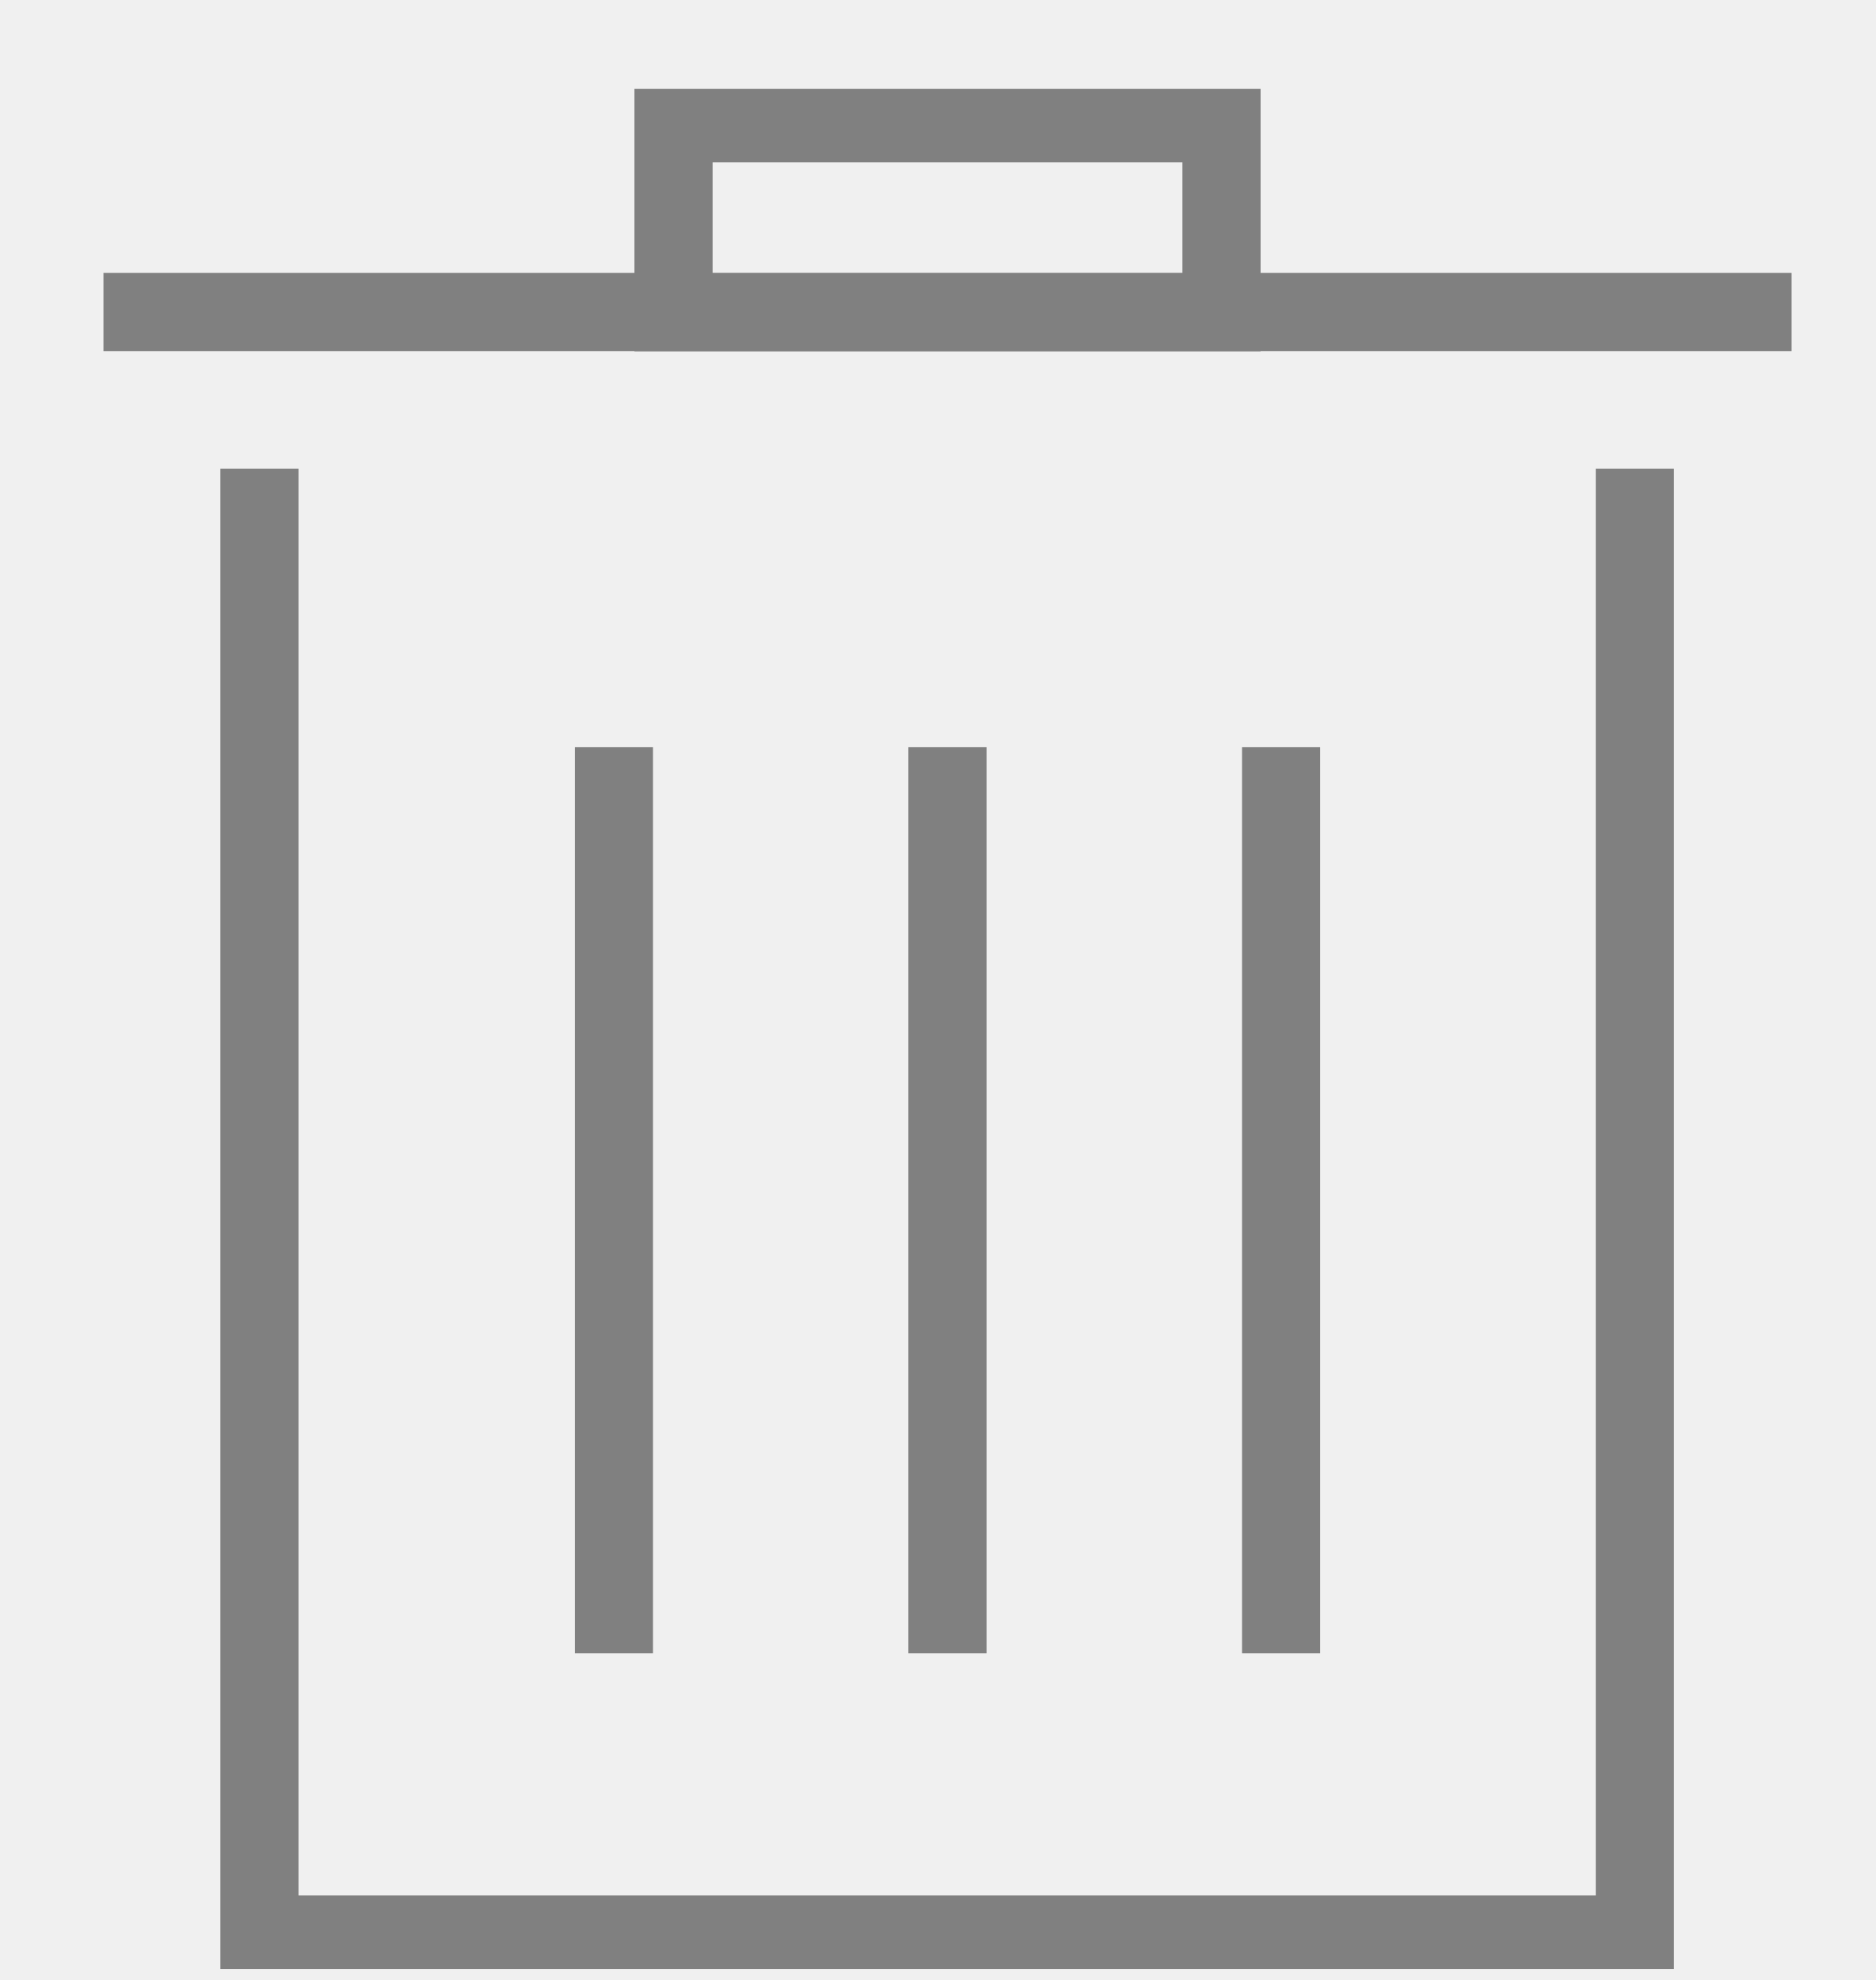
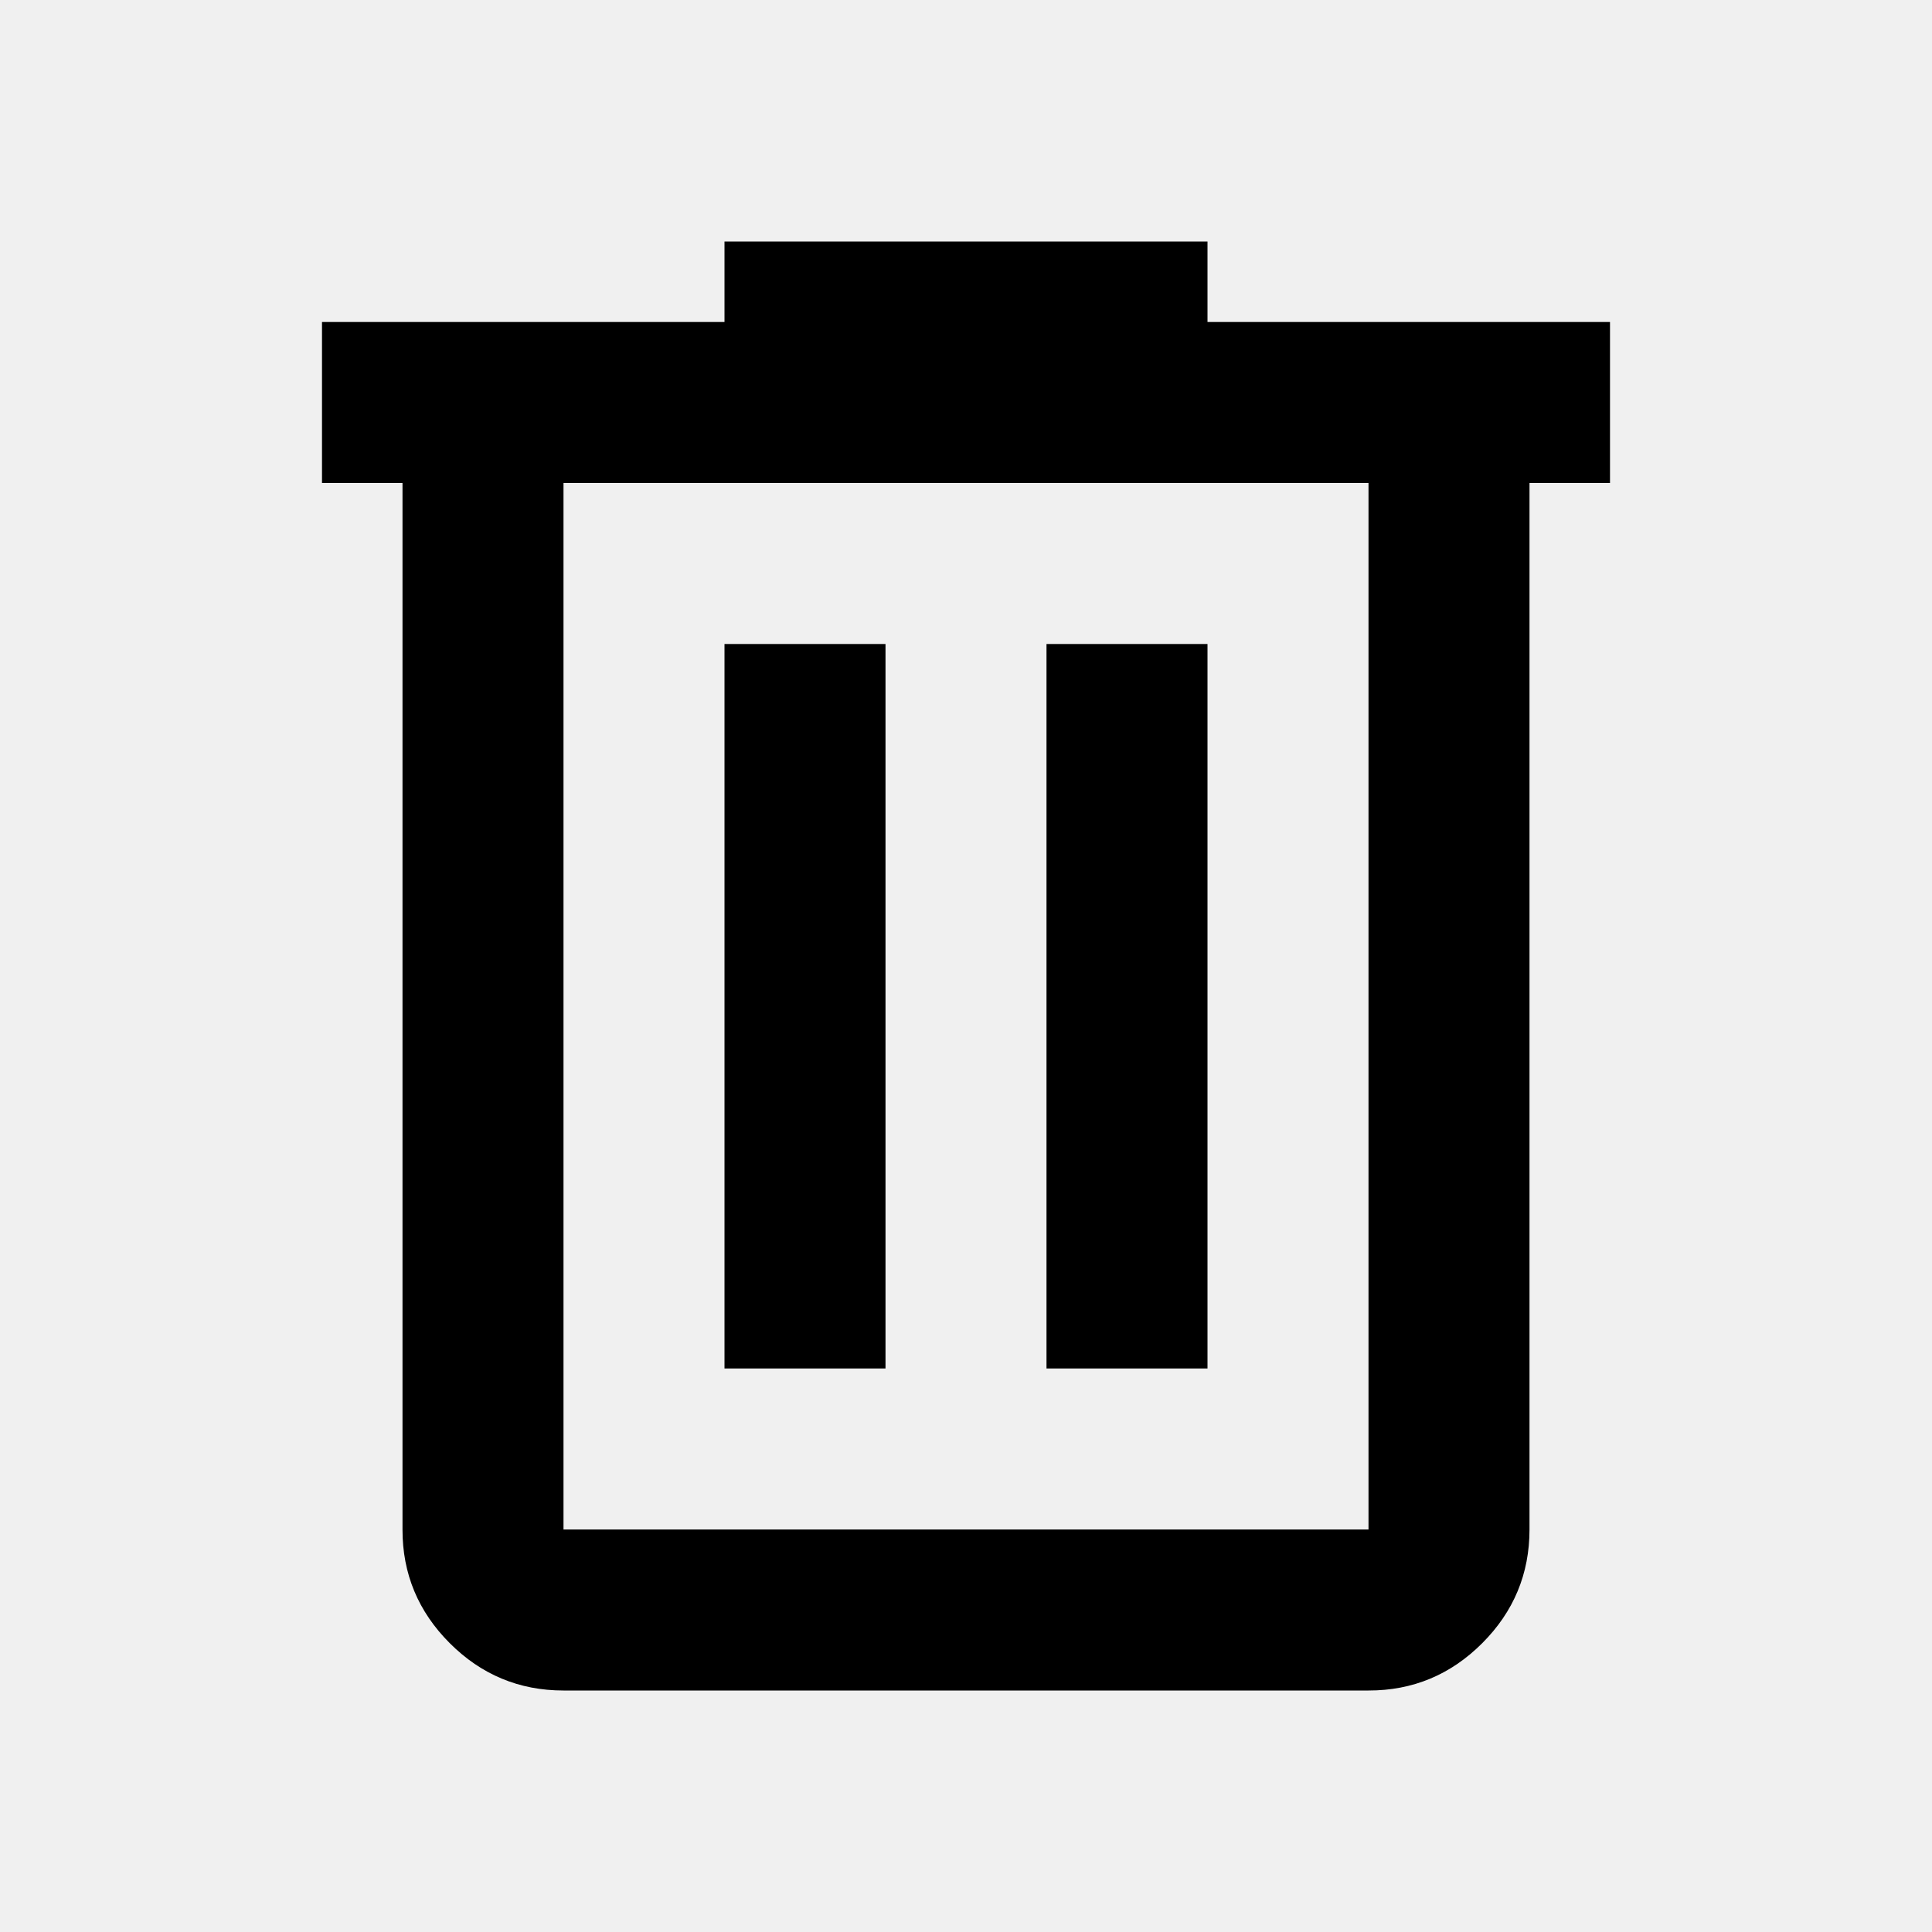
- <svg xmlns="http://www.w3.org/2000/svg" width="18" height="19" viewBox="0 0 18 19" fill="none">
-   <g id="Delete icon" opacity="0.5">
-     <g id="Group 160">
-       <g id="Clip path group">
-         <mask id="mask0_119_146" style="mask-type:luminance" maskUnits="userSpaceOnUse" x="0" y="0" width="18" height="19">
-           <g id="clip-path-4">
-             <path id="Rectangle 69" d="M17.196 0.852H0.991V18.894H17.196V0.852Z" fill="white" />
-           </g>
-         </mask>
-         <g mask="url(#mask0_119_146)">
-           <g id="Group 159">
-             <path id="Path 152" d="M15.69 4.497V18.564H2.49V4.497" stroke="#101010" stroke-width="0.75" stroke-miterlimit="10" />
-           </g>
-         </g>
-       </g>
-     </g>
-     <path id="Line 34" d="M5.892 7.169V15.864" stroke="#101010" stroke-width="0.75" stroke-miterlimit="10" />
-     <path id="Line 35" d="M9.093 7.169V15.864" stroke="#101010" stroke-width="0.75" stroke-miterlimit="10" />
-     <path id="Line 36" d="M12.295 7.169V15.864" stroke="#101010" stroke-width="0.75" stroke-miterlimit="10" />
-     <g id="Group 162">
-       <g id="Clip path group_2">
-         <mask id="mask1_119_146" style="mask-type:luminance" maskUnits="userSpaceOnUse" x="0" y="0" width="18" height="19">
-           <g id="clip-path-4_2">
-             <path id="Rectangle 69_2" d="M17.196 0.852H0.991V18.894H17.196V0.852Z" fill="white" />
-           </g>
-         </mask>
-         <g mask="url(#mask1_119_146)">
-           <g id="Group 161">
-             <path id="Line 37" d="M17.196 2.994H0.991" stroke="#101010" stroke-width="0.75" stroke-miterlimit="10" />
-             <path id="Rectangle 70" d="M11.723 1.183H6.464V2.996H11.723V1.183Z" stroke="#101010" stroke-width="0.75" stroke-miterlimit="10" />
-           </g>
-         </g>
-       </g>
-     </g>
+ <svg xmlns="http://www.w3.org/2000/svg" width="24" height="24" viewBox="0 0 24 24" fill="none">
+   <g id="material-symbols:delete-outline">
+     <path id="Vector" d="M7 21C6.45 21 5.979 20.804 5.587 20.412C5.195 20.02 4.999 19.549 5 19V6H4V4H9V3H15V4H20V6H19V19C19 19.55 18.804 20.021 18.412 20.413C18.02 20.805 17.549 21.001 17 21H7ZM17 6H7V19H17V6ZM9 17H11V8H9V17ZM13 17H15V8H13V17Z" fill="black" />
  </g>
</svg>
